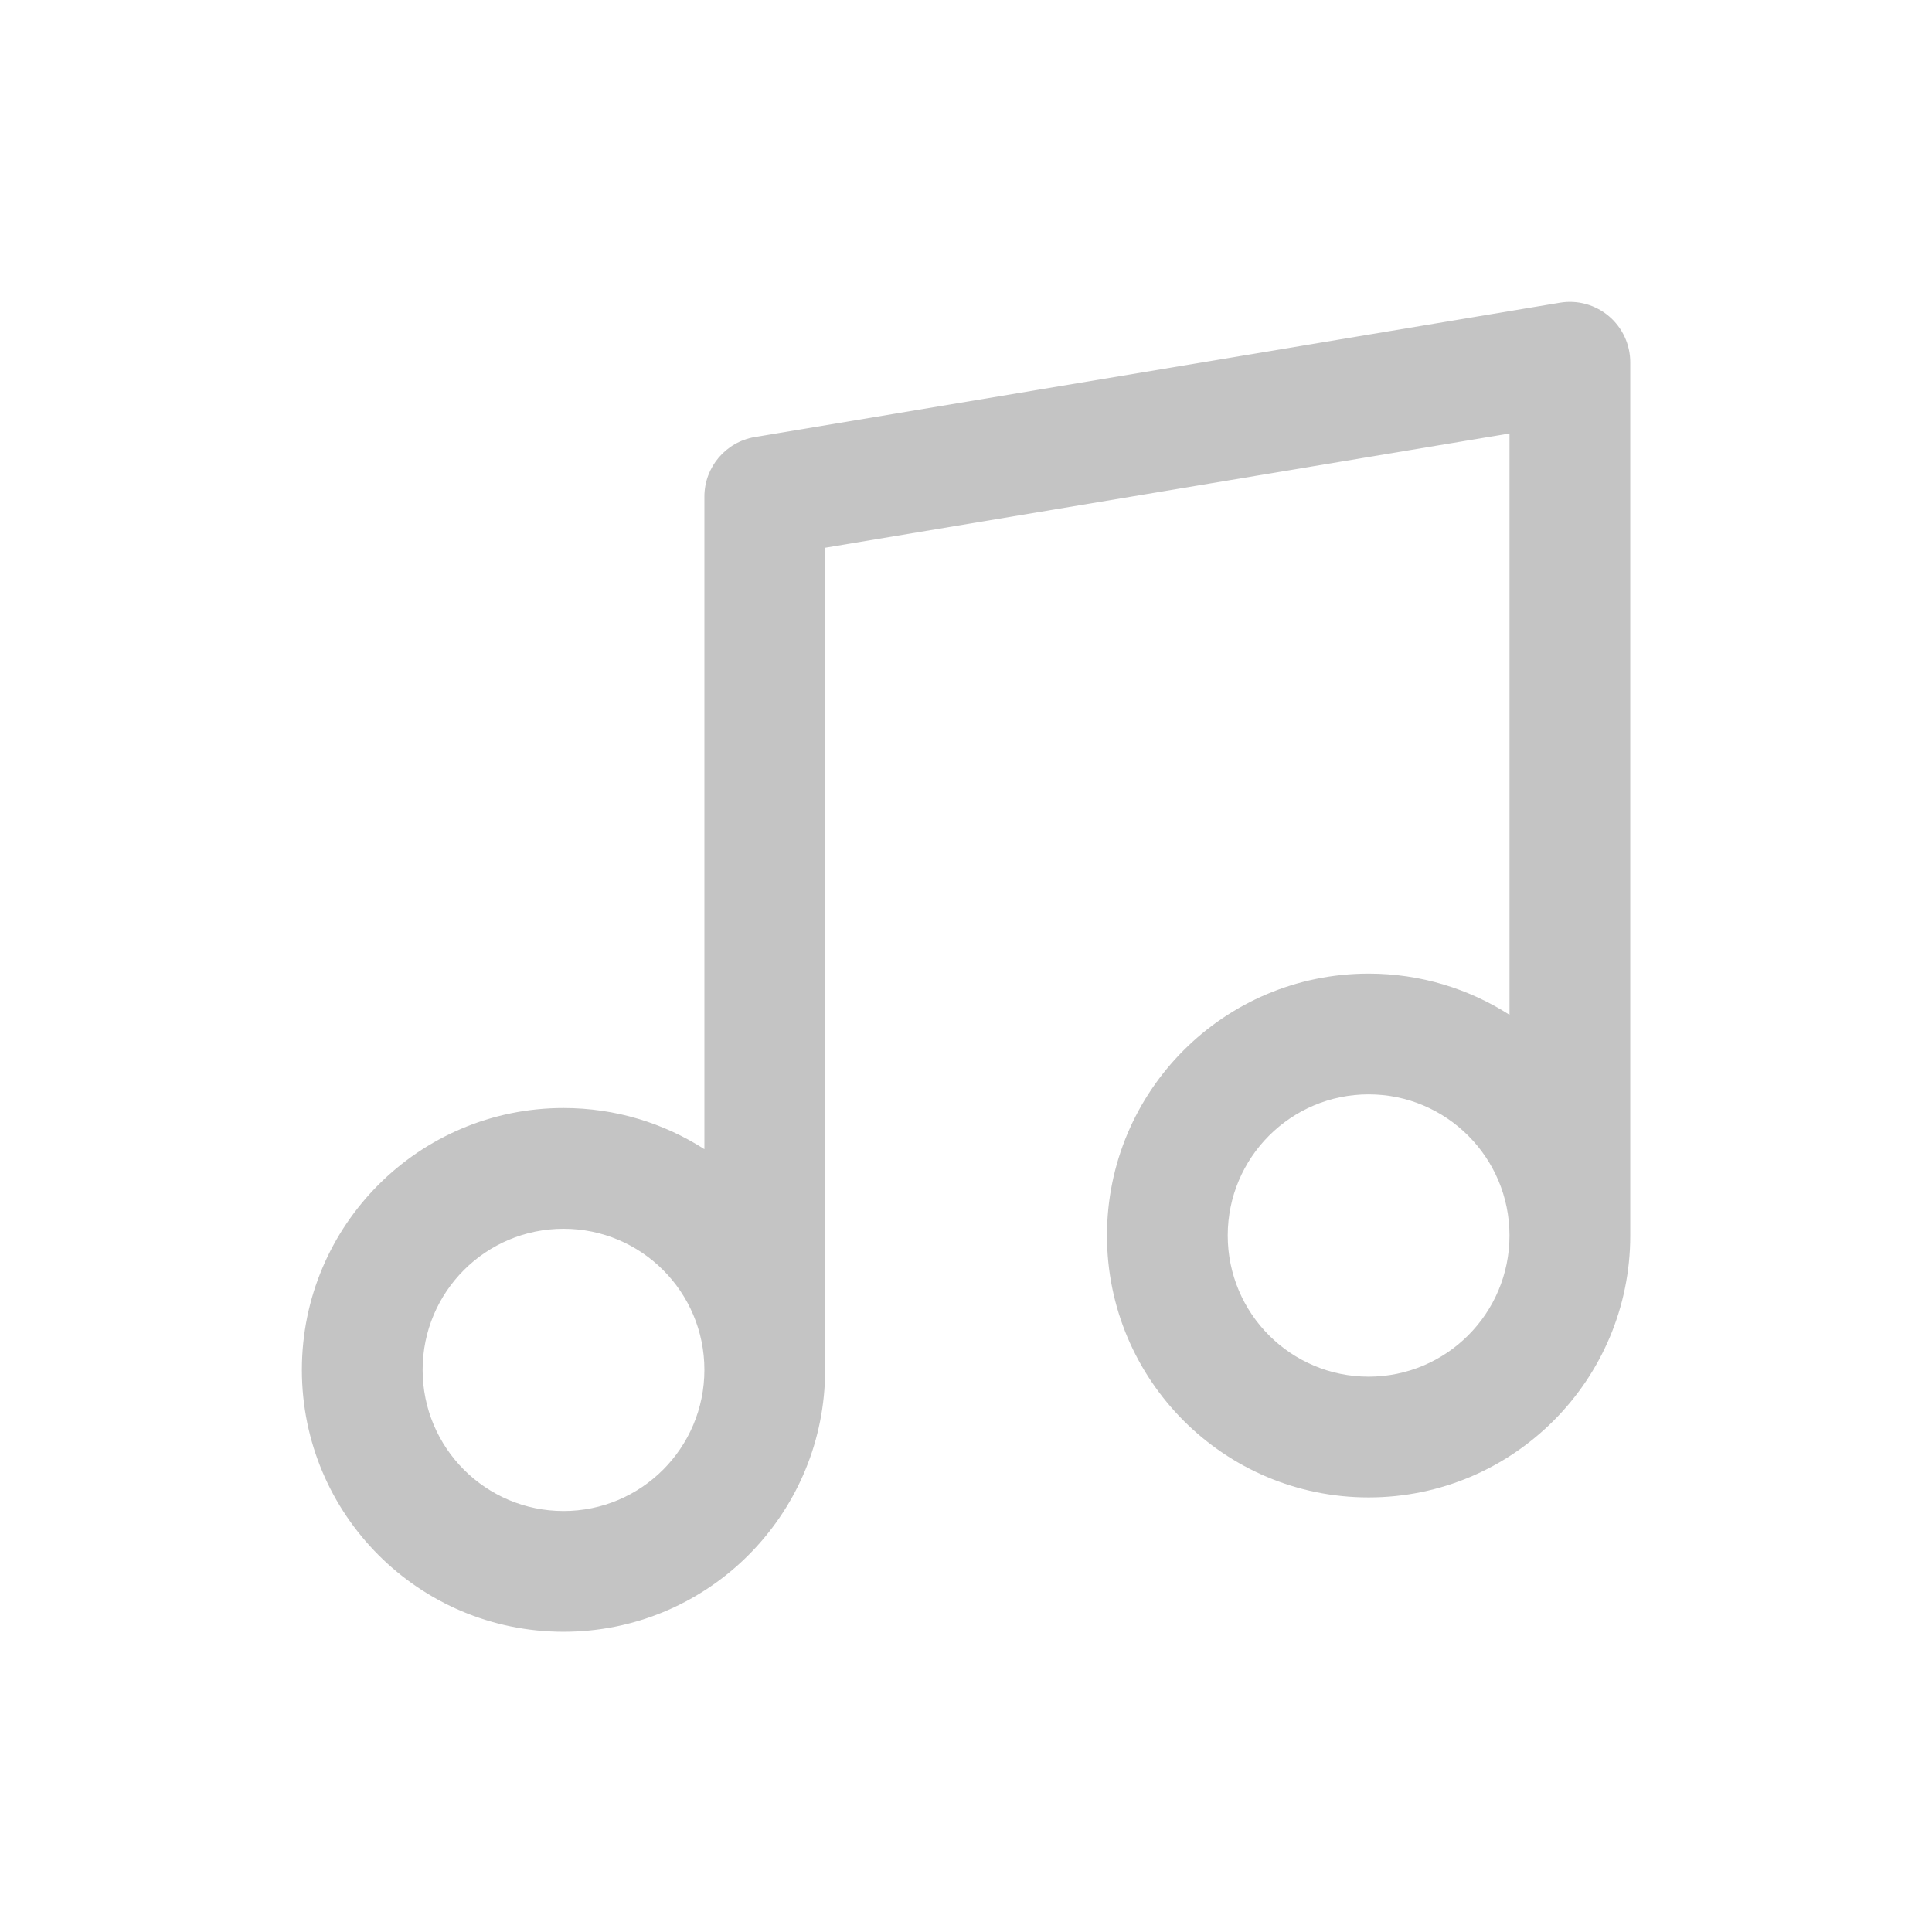
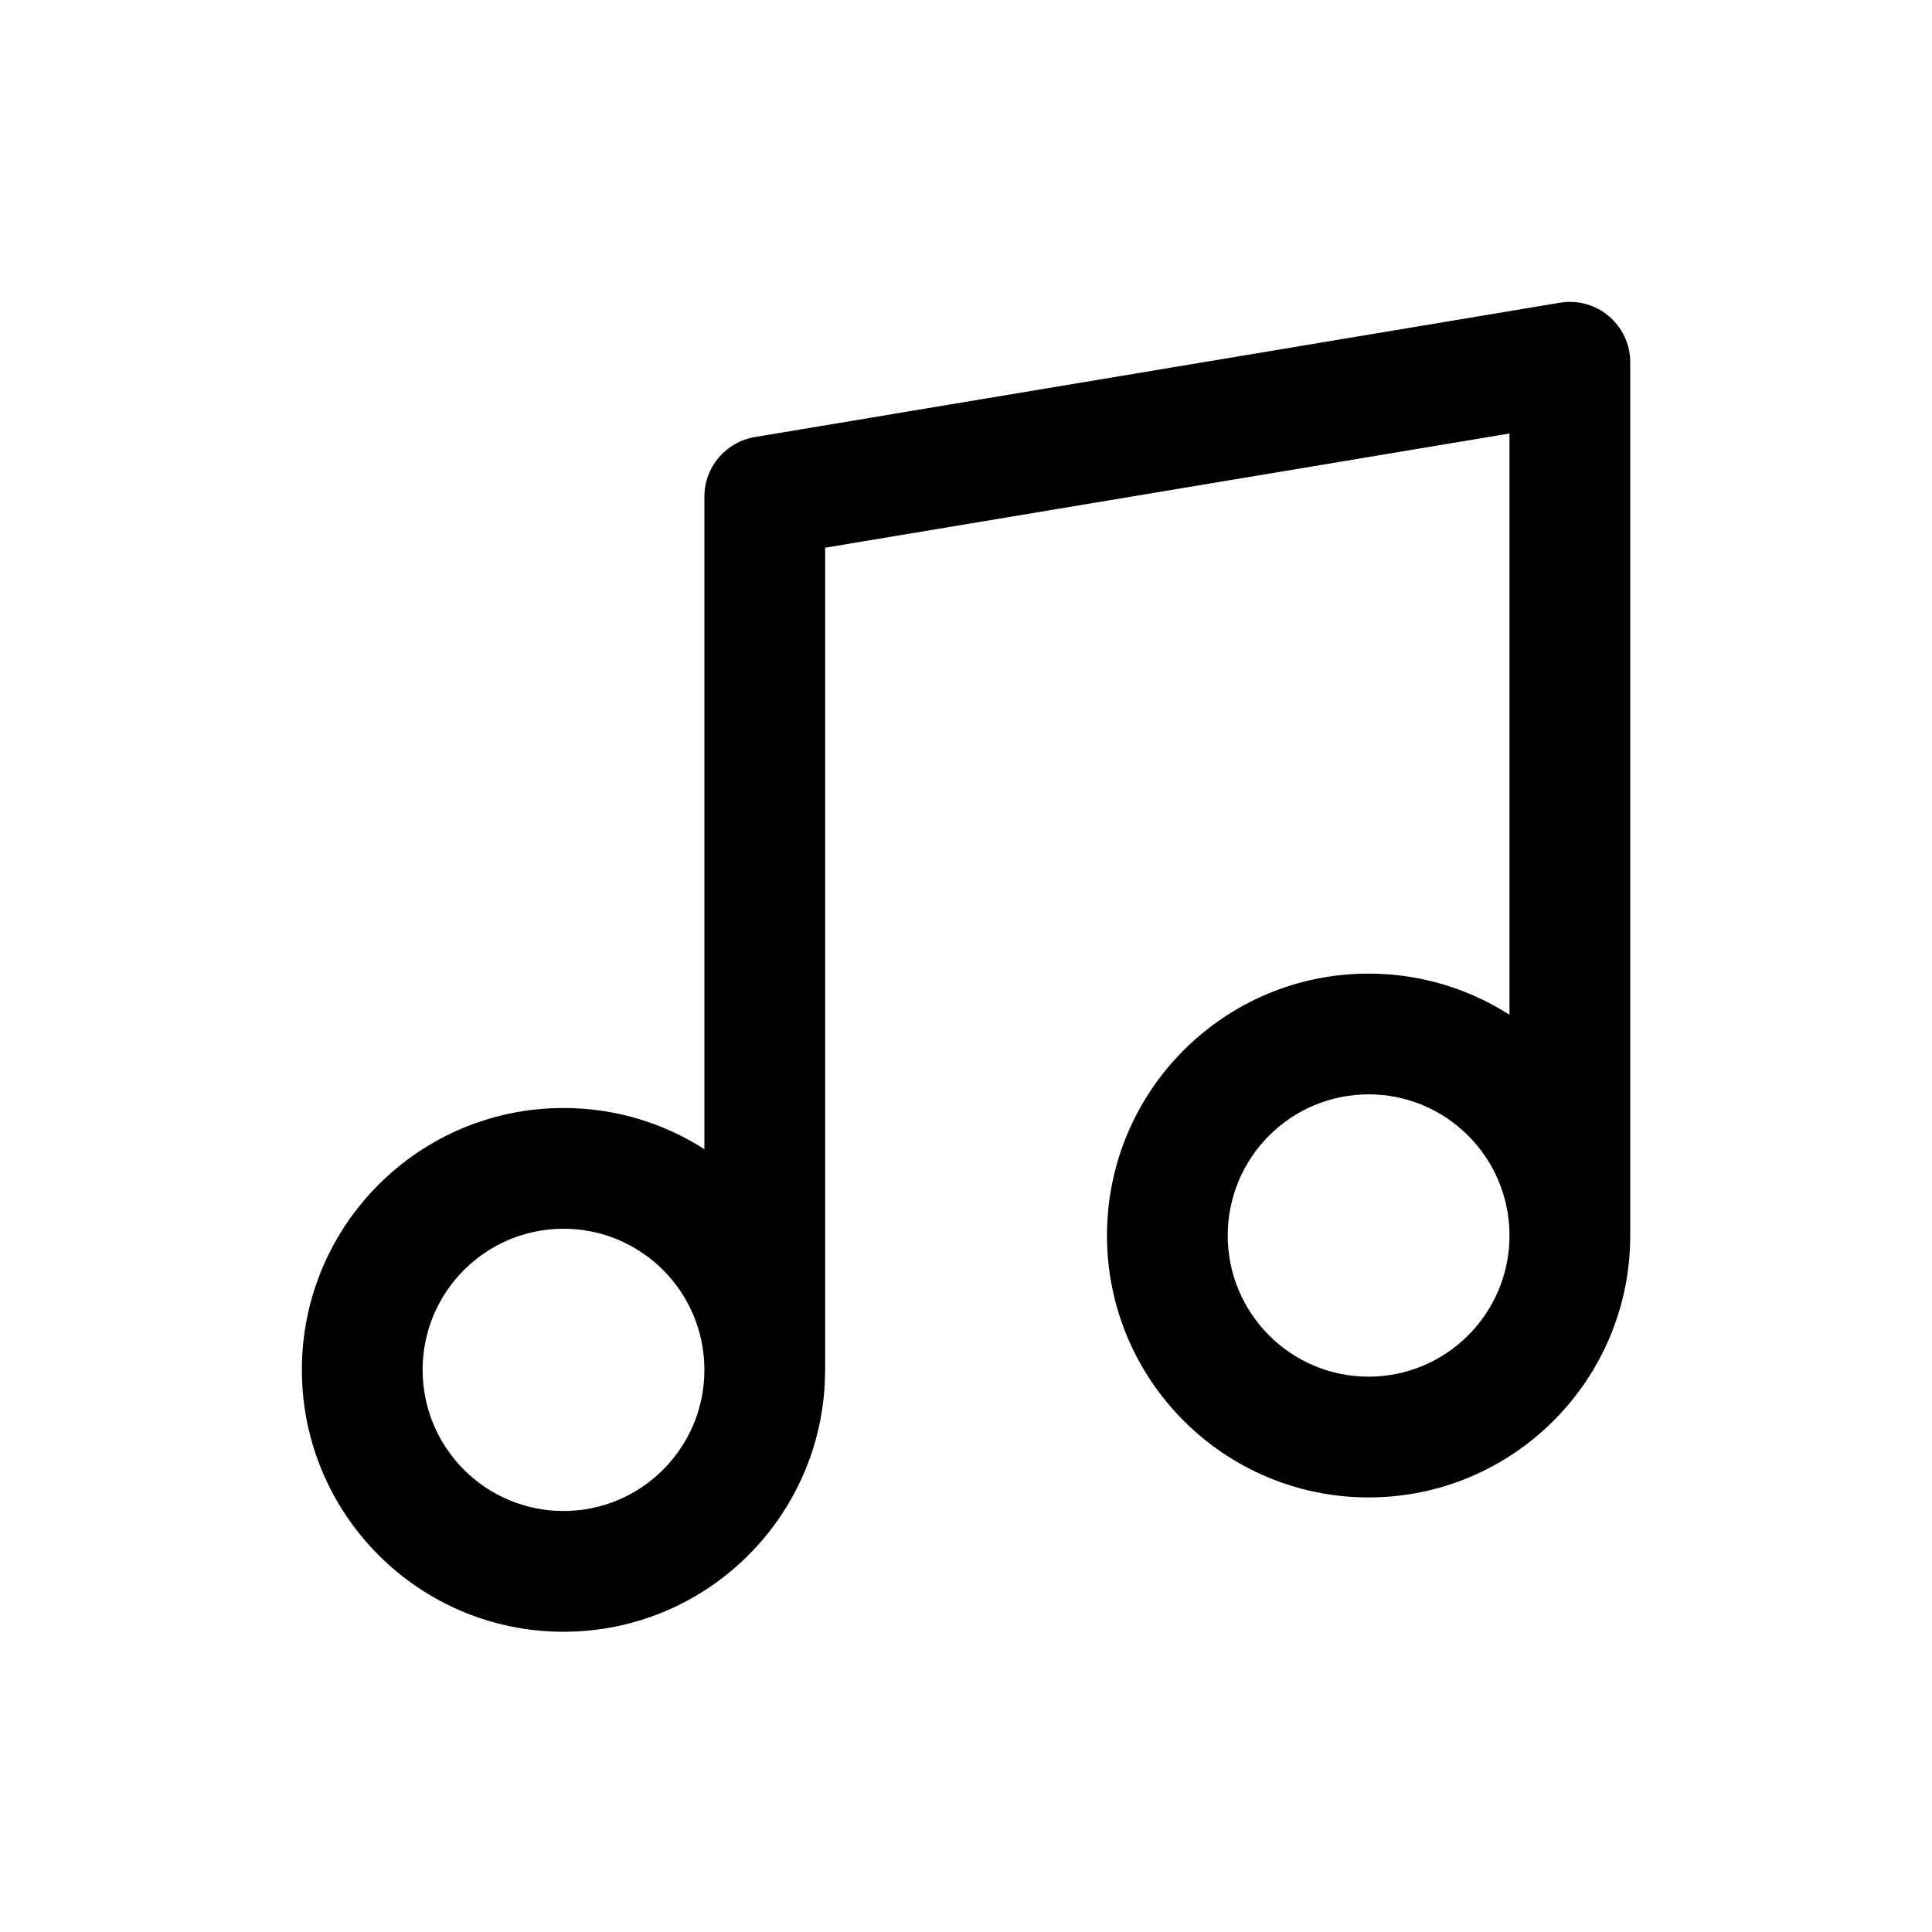
<svg xmlns="http://www.w3.org/2000/svg" width="32" height="32" viewBox="0 0 32 32" fill="none">
-   <path fill-rule="evenodd" clip-rule="evenodd" d="M25.837 5.014C26.127 4.965 26.424 5.047 26.648 5.237C26.872 5.427 27.002 5.706 27.002 6V20.464C27.002 22.858 25.063 24.801 22.669 24.802C20.274 24.802 18.335 22.858 18.335 20.464C18.335 18.069 20.274 16.126 22.669 16.126C23.528 16.126 24.329 16.377 25.002 16.808V7.18L13.667 9.072V22.689L13.661 22.912C13.545 25.203 11.654 27.027 9.334 27.027C6.939 27.027 5 25.084 5 22.689C5 20.295 6.939 18.352 9.334 18.352C10.193 18.352 10.994 18.602 11.667 19.034V8.226C11.667 7.737 12.02 7.32 12.502 7.239L25.837 5.014ZM9.334 20.352C8.046 20.352 7 21.397 7 22.689C7 23.982 8.046 25.027 9.334 25.027C10.621 25.027 11.667 23.982 11.667 22.689C11.667 21.397 10.621 20.352 9.334 20.352ZM22.669 18.126C21.381 18.126 20.335 19.172 20.335 20.464C20.335 21.756 21.381 22.802 22.669 22.802C23.956 22.801 25.002 21.756 25.002 20.464C25.002 19.172 23.956 18.126 22.669 18.126Z" fill="#C4C4C4" />
+   <path fill-rule="evenodd" clip-rule="evenodd" d="M25.837 5.014C26.127 4.965 26.424 5.047 26.648 5.237C26.872 5.427 27.002 5.706 27.002 6V20.464C27.002 22.858 25.063 24.801 22.669 24.802C20.274 24.802 18.335 22.858 18.335 20.464C18.335 18.069 20.274 16.126 22.669 16.126C23.528 16.126 24.329 16.377 25.002 16.808V7.18L13.667 9.072V22.689L13.661 22.912C13.545 25.203 11.654 27.027 9.334 27.027C6.939 27.027 5 25.084 5 22.689C5 20.295 6.939 18.352 9.334 18.352C10.193 18.352 10.994 18.602 11.667 19.034V8.226C11.667 7.737 12.02 7.32 12.502 7.239L25.837 5.014ZM9.334 20.352C8.046 20.352 7 21.397 7 22.689C7 23.982 8.046 25.027 9.334 25.027C10.621 25.027 11.667 23.982 11.667 22.689C11.667 21.397 10.621 20.352 9.334 20.352ZM22.669 18.126C21.381 18.126 20.335 19.172 20.335 20.464C20.335 21.756 21.381 22.802 22.669 22.802C23.956 22.801 25.002 21.756 25.002 20.464C25.002 19.172 23.956 18.126 22.669 18.126Z" fill="currentColor" />
</svg>
